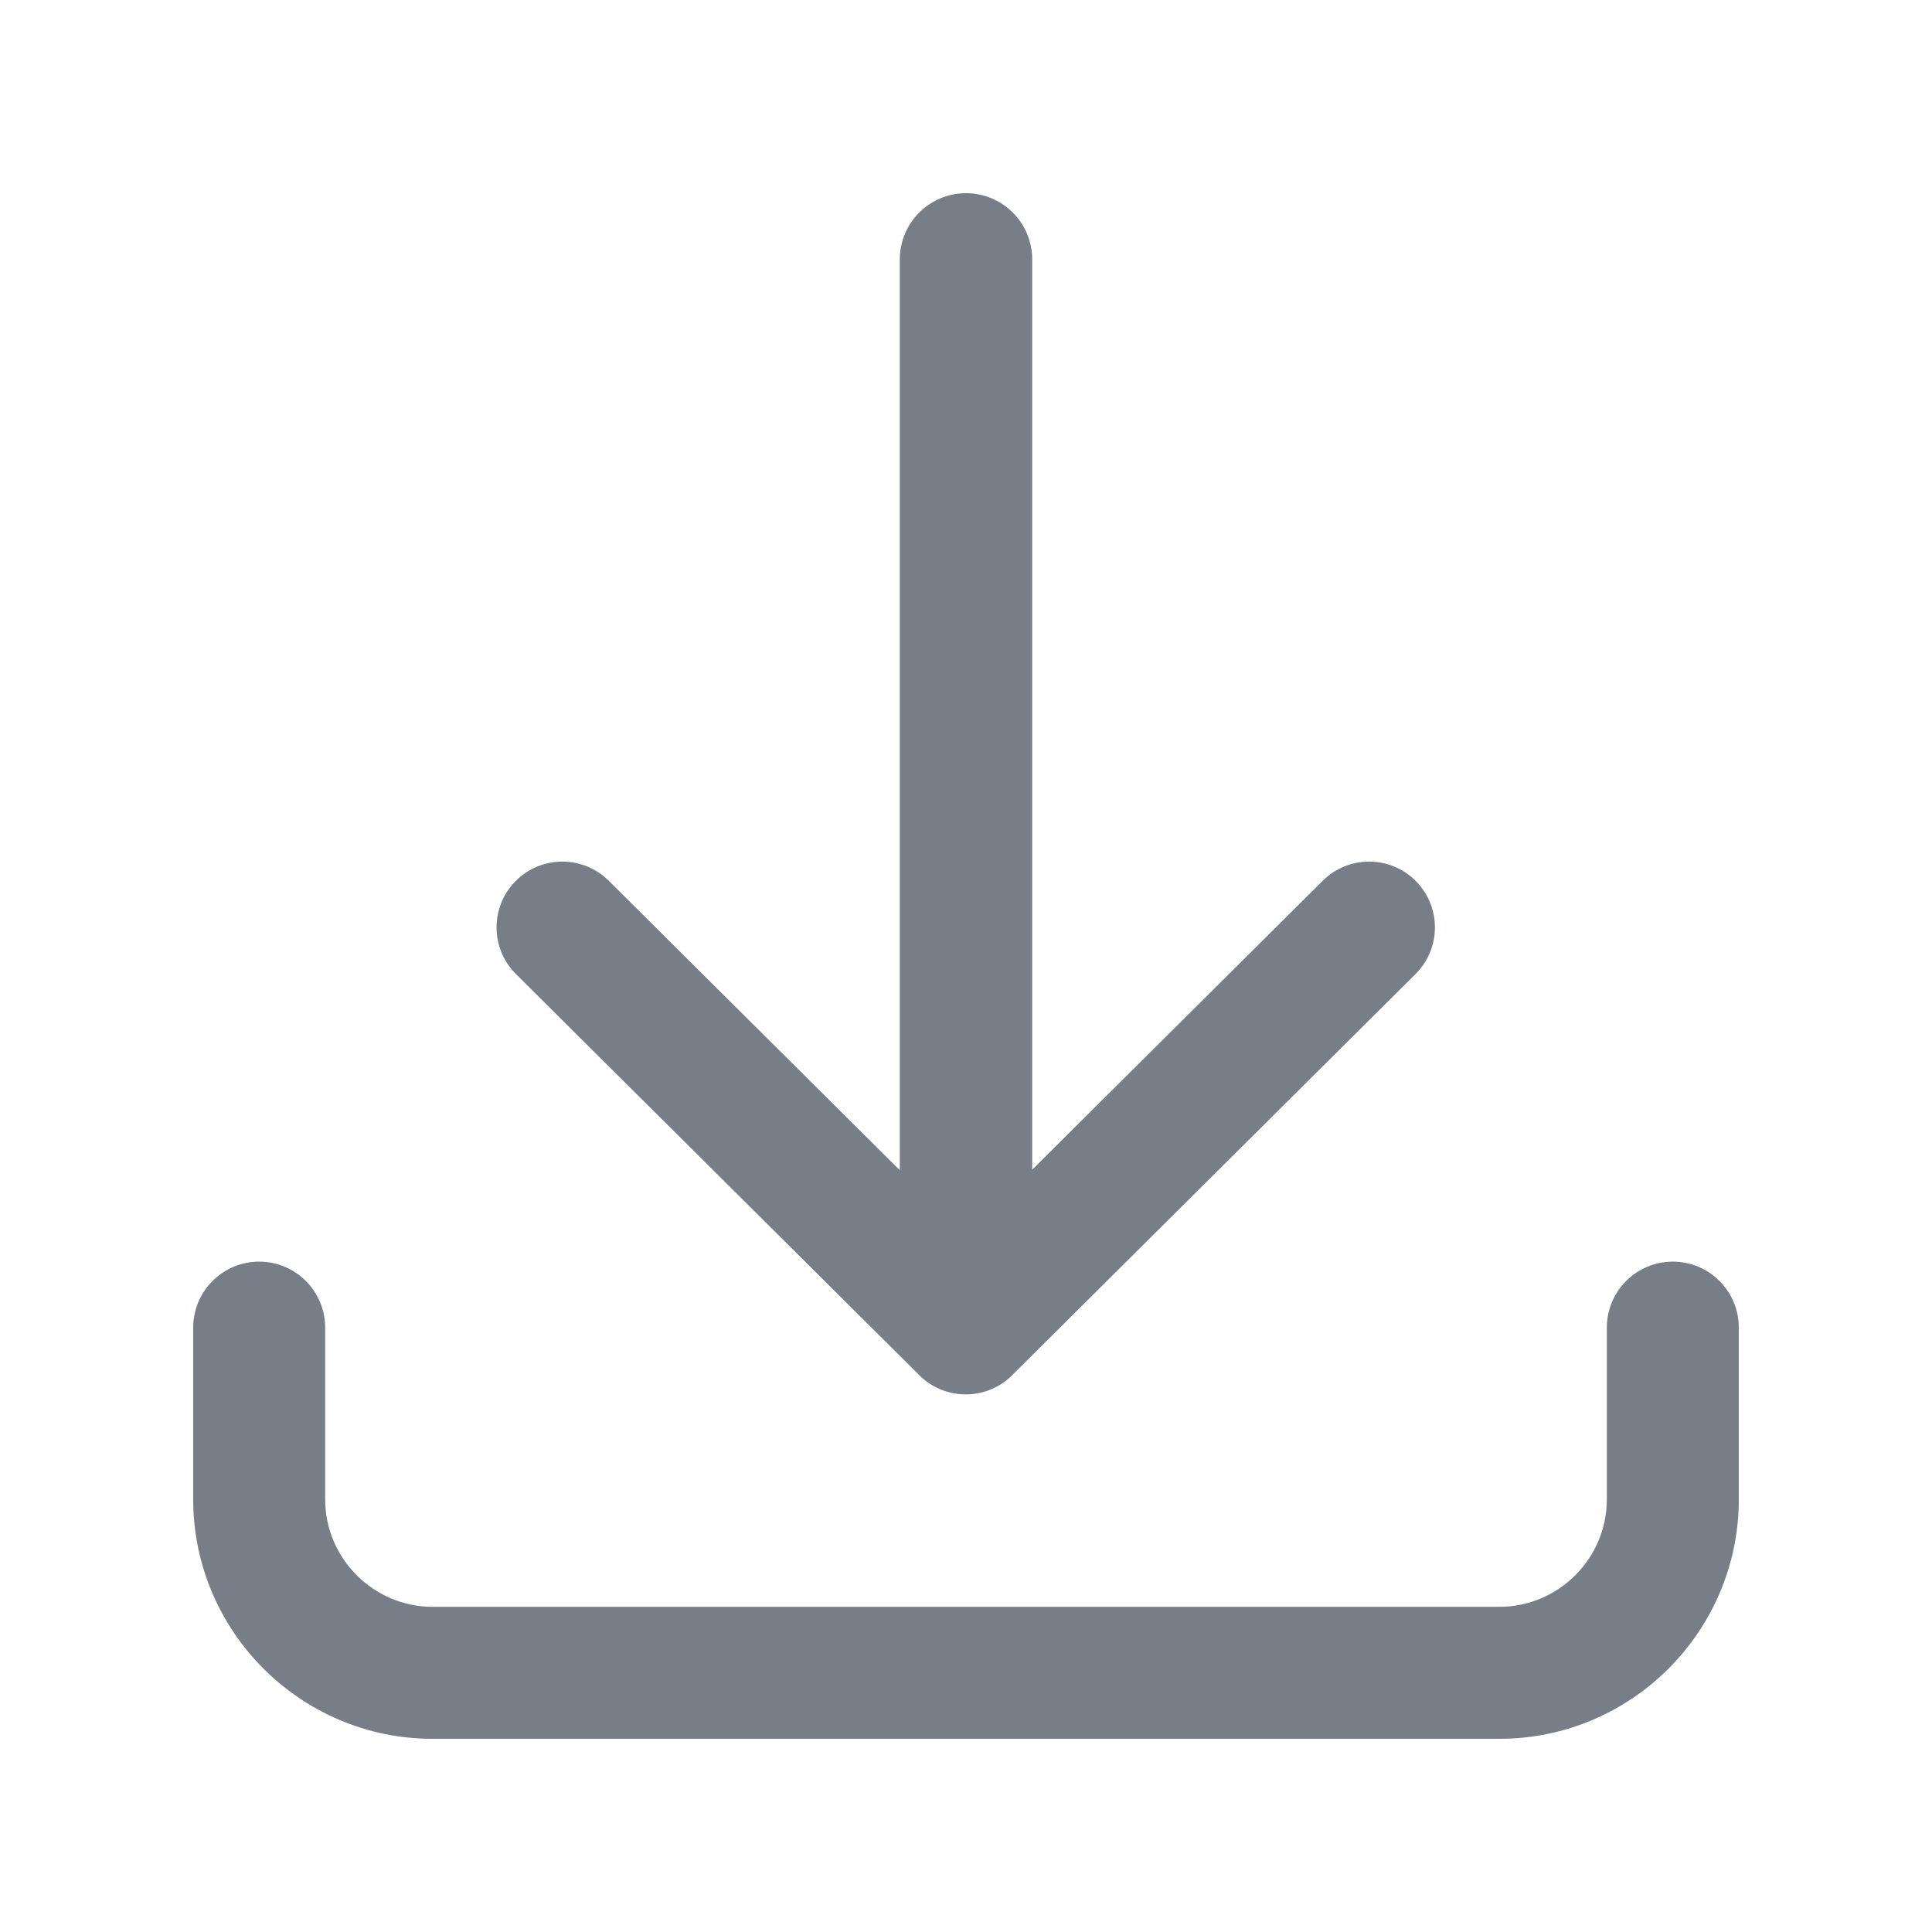
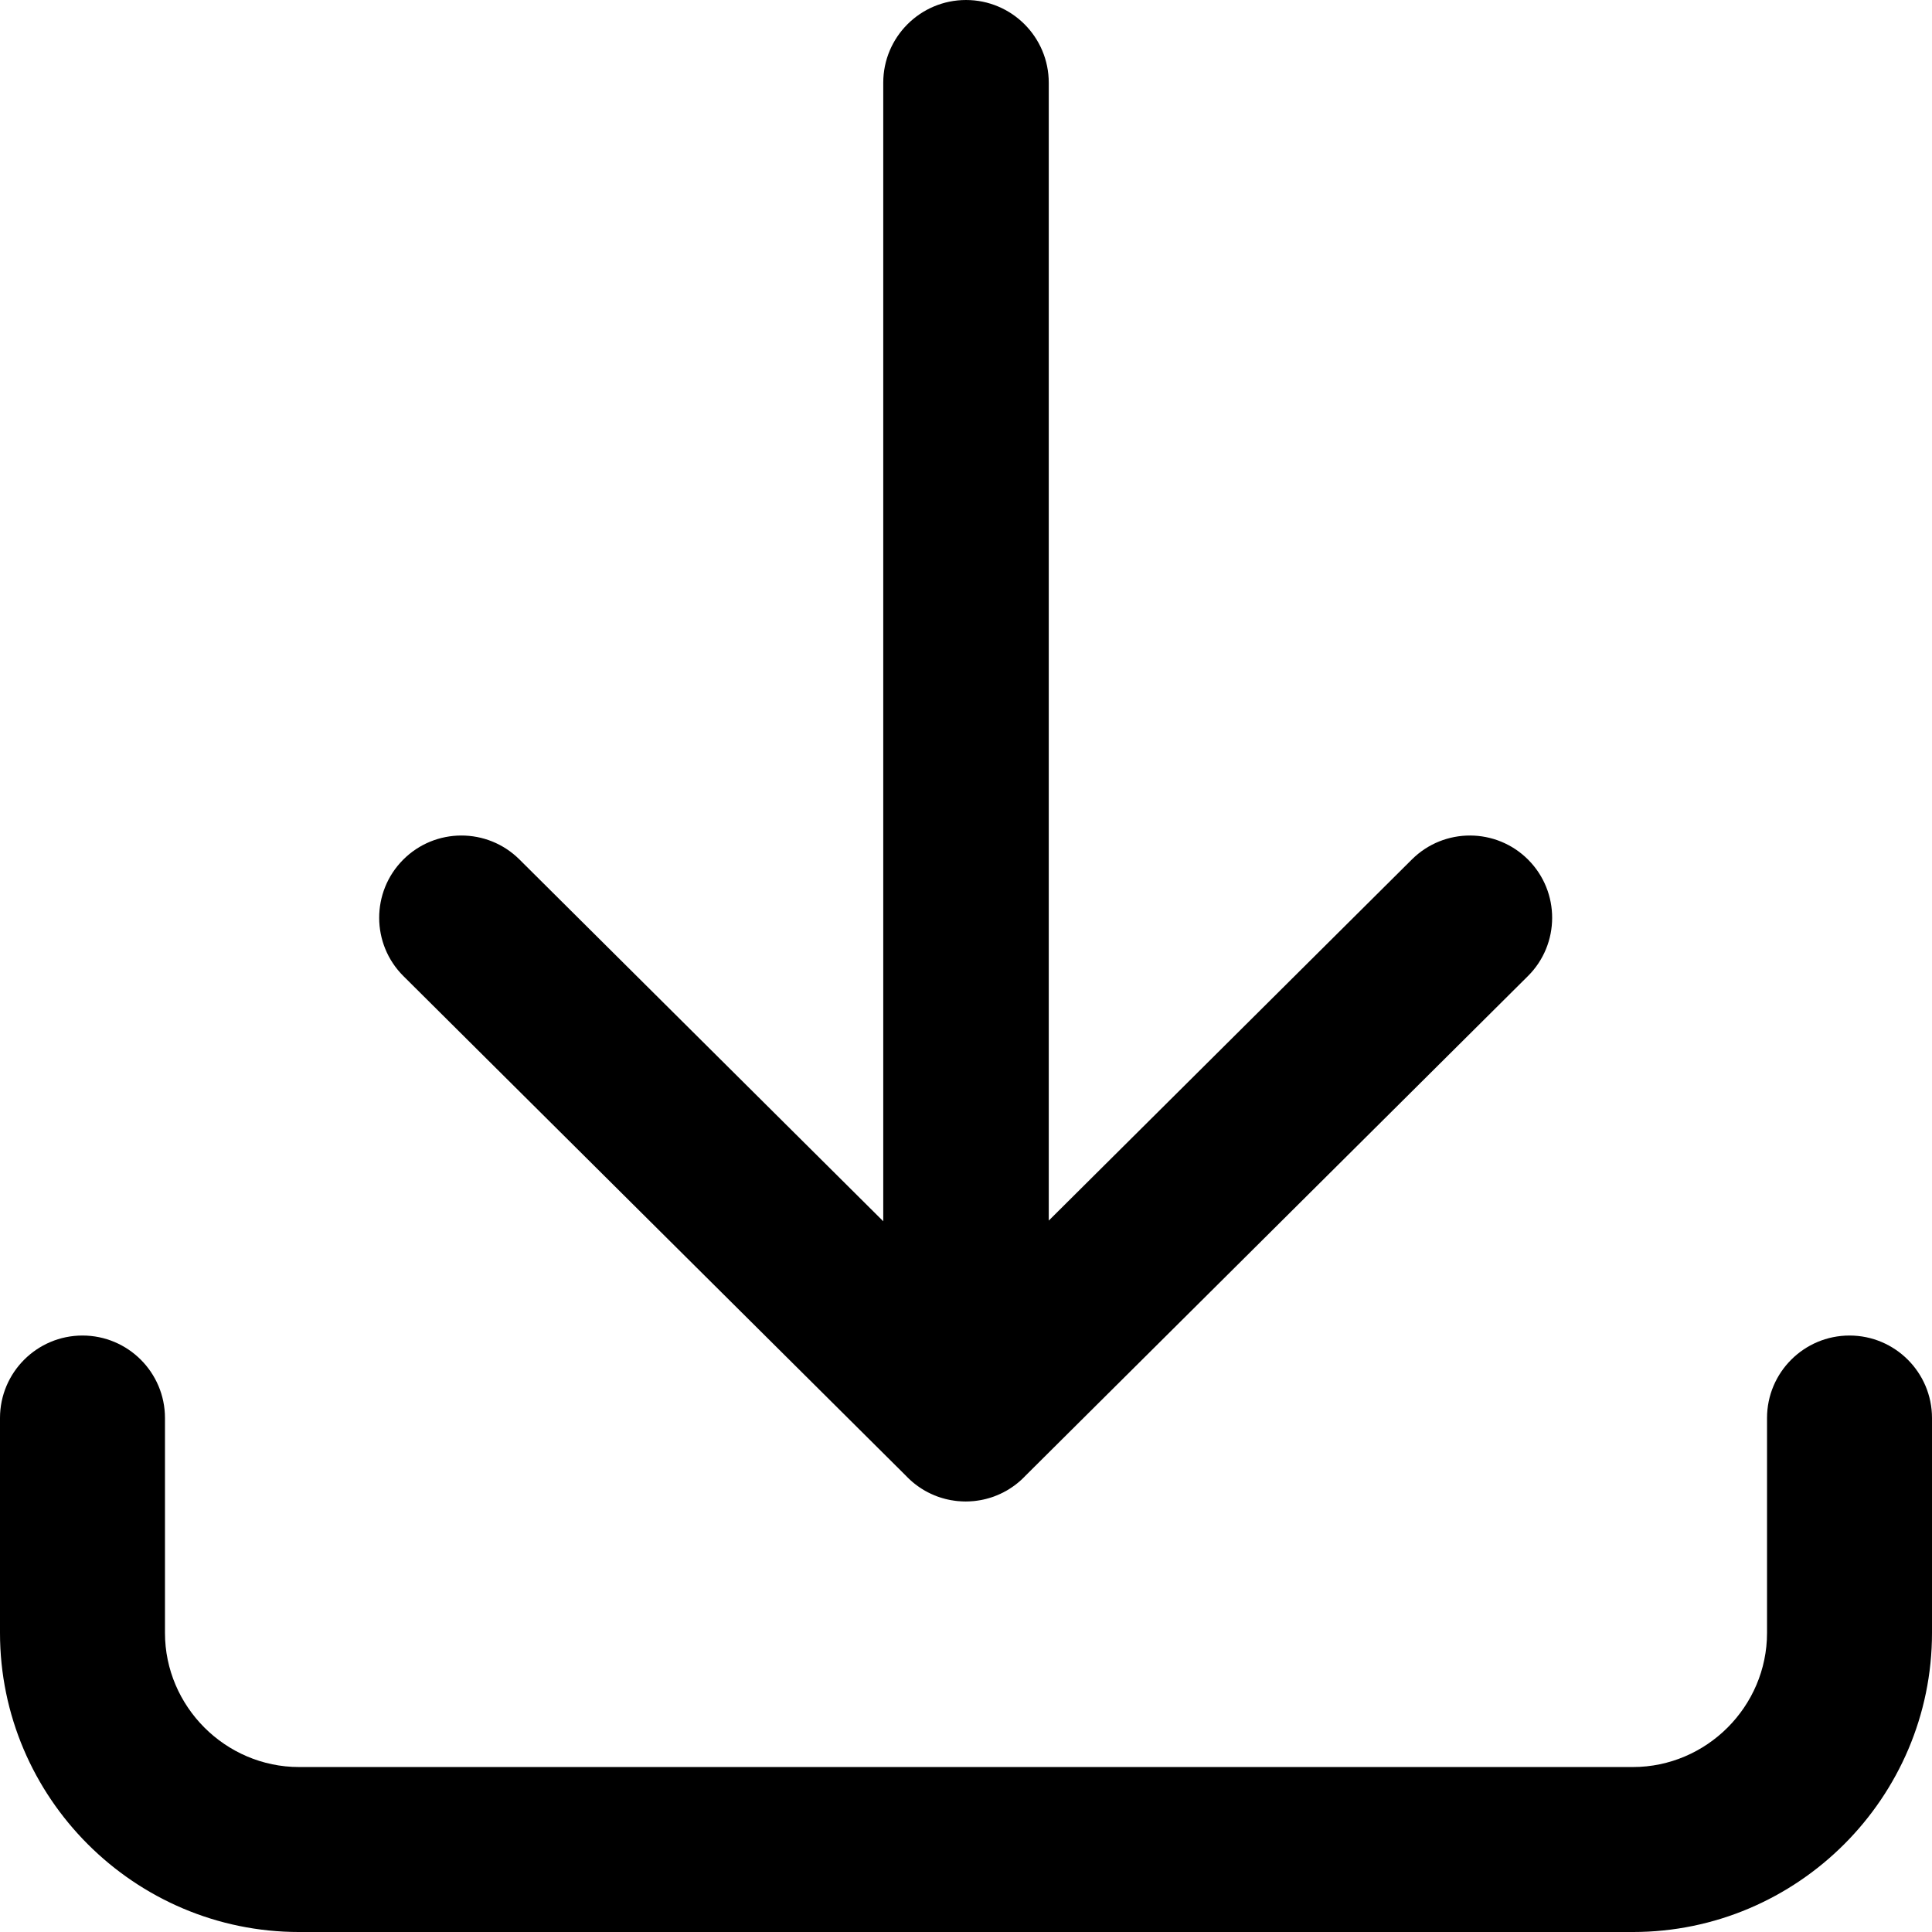
<svg xmlns="http://www.w3.org/2000/svg" xml:space="preserve" width="42.333mm" height="42.333mm" version="1.1" style="shape-rendering:geometricPrecision; text-rendering:geometricPrecision; image-rendering:optimizeQuality; fill-rule:evenodd; clip-rule:evenodd" viewBox="0 0 4233.32 4233.32">
  <defs>
    <style type="text/css">
   
-     .fil0 {fill:#787E87;fill-rule:nonzero}
+     .fil0 {fill:black;fill-rule:nonzero}
   
  </style>
  </defs>
  <g id="Capa_x0020_1">
-     <path class="fil0" d="M1130.49 2134.33c-56.43,-56.12 -56.66,-147.48 -0.55,-203.91 56.12,-56.43 147.48,-56.66 203.91,-0.55l637.76 634.24 0 -1995.72c0,-80.11 64.94,-145.06 145.05,-145.06 80.11,0 145.06,64.95 145.06,145.06l0 1994.55 636.58 -633.07c56.43,-56.11 147.79,-55.88 203.91,0.55 56.12,56.43 55.88,147.79 -0.55,203.91l-880.82 875.9 -1.25 1.32 -1.25 1.25 -0.54 0.55 -2.11 2.03 -0.55 0.55 -2.19 2.03 -0.55 0.47 -2.18 1.96 -0.55 0.47 -2.27 1.87 -0.54 0.47 -2.27 1.8 -0.63 0.47 -2.26 1.72 -0.63 0.46 -2.34 1.65 -0.63 0.46 -2.34 1.57 -0.63 0.39 -2.34 1.56 -0.71 0.39 -2.34 1.49 -0.7 0.39 -2.43 1.41 -0.62 0.31 -2.5 1.33 -0.63 0.39 -2.5 1.25 -0.7 0.31 -2.5 1.25 -0.71 0.31 -2.5 1.1 -0.7 0.31 -2.5 1.09 -0.71 0.24 -2.58 1.01 -0.7 0.32 -2.58 0.94 -0.7 0.23 -2.58 0.86 -0.78 0.23 -2.58 0.79 -0.7 0.23 -2.66 0.7 -0.71 0.24 -2.65 0.7 -0.78 0.16 -2.58 0.62 -0.79 0.16 -2.65 0.55 -0.71 0.15 -2.65 0.47 -0.78 0.08 -2.66 0.47 -0.78 0.08 -2.66 0.39 -0.78 0.08 -2.66 0.31 -0.78 0.08 -2.66 0.15 -0.78 0.08 -2.66 0.16 -0.78 0.08 -2.73 0.07 -0.79 0 -2.65 0.08 -0.78 0 -2.66 -0.08 -0.78 0 -2.74 -0.07 -0.78 -0.08 -2.66 -0.16 -0.78 -0.08 -2.66 -0.15 -0.78 -0.08 -2.66 -0.31 -0.78 -0.08 -2.65 -0.39 -0.79 -0.08 -2.65 -0.47 -0.79 -0.08 -2.65 -0.47 -0.71 -0.15 -2.65 -0.55 -0.78 -0.16 -2.58 -0.62 -0.79 -0.16 -2.65 -0.7 -0.71 -0.24 -2.65 -0.7 -0.71 -0.23 -2.58 -0.79 -0.78 -0.23 -2.58 -0.86 -0.7 -0.23 -2.58 -0.94 -0.7 -0.32 -2.58 -1.01 -0.71 -0.24 -2.5 -1.09 -0.7 -0.31 -2.5 -1.1 -0.7 -0.31 -2.51 -1.25 -0.7 -0.31 -2.5 -1.25 -0.62 -0.39 -2.51 -1.33 -0.62 -0.31 -2.42 -1.41 -0.71 -0.39 -2.34 -1.49 -0.71 -0.39 -2.34 -1.56 -0.63 -0.39 -2.34 -1.57 -0.63 -0.46 -2.34 -1.65 -0.63 -0.46 -2.26 -1.72 -0.63 -0.47 -2.26 -1.8 -0.55 -0.47 -2.27 -1.87 -0.54 -0.47 -2.19 -1.96 -0.55 -0.47 -2.19 -2.03 -0.54 -0.55 -2.12 -2.03 -0.54 -0.55 -2.58 -2.65 -880.82 -875.82zm2390.32 774.68c0,-79.79 64.8,-144.59 144.59,-144.59 79.8,0 144.59,64.8 144.59,144.59l0 376.72c0,144.27 -59.01,275.5 -153.89,370.38 -94.96,94.96 -226.18,153.89 -370.46,153.89l-2338.04 0c-144.27,0 -275.42,-58.93 -370.38,-153.89 -94.88,-94.88 -153.89,-226.11 -153.89,-370.38l0 -376.72c0,-79.79 64.8,-144.59 144.59,-144.59 79.8,0 144.59,64.8 144.59,144.59l0 376.72c0,64.48 26.57,123.33 69.17,165.92 42.59,42.6 101.45,69.17 165.92,69.17l2338.04 0c64.48,0 123.41,-26.57 166.01,-69.17 42.59,-42.59 69.16,-101.44 69.16,-165.92l0 -376.72z" />
+     <path class="fil0" d="M883.95 2138.75c-70.54,-70.15 -70.83,-184.35 -0.69,-254.89 70.15,-70.54 184.36,-70.83 254.89,-0.68l797.19 792.79 0 -2494.64c0,-100.14 81.19,-181.32 181.32,-181.32 100.14,0 181.33,81.18 181.33,181.32l0 2493.18 795.72 -791.33c70.54,-70.15 184.74,-69.86 254.89,0.68 70.14,70.54 69.85,184.74 -0.69,254.89l-1101.02 1094.87 -1.56 1.66 -1.57 1.56 -0.68 0.68 -2.64 2.54 -0.68 0.69 -2.74 2.54 -0.68 0.58 -2.74 2.45 -0.68 0.58 -2.83 2.35 -0.69 0.58 -2.83 2.25 -0.78 0.59 -2.83 2.15 -0.79 0.58 -2.93 2.05 -0.78 0.59 -2.93 1.95 -0.78 0.49 -2.93 1.96 -0.88 0.48 -2.93 1.86 -0.88 0.49 -3.03 1.76 -0.78 0.39 -3.13 1.66 -0.78 0.49 -3.12 1.56 -0.88 0.39 -3.13 1.56 -0.88 0.39 -3.13 1.37 -0.88 0.39 -3.12 1.37 -0.88 0.29 -3.22 1.27 -0.88 0.39 -3.23 1.18 -0.88 0.29 -3.22 1.08 -0.98 0.29 -3.22 0.98 -0.88 0.29 -3.32 0.88 -0.88 0.29 -3.32 0.88 -0.98 0.2 -3.22 0.78 -0.98 0.19 -3.32 0.69 -0.88 0.19 -3.32 0.59 -0.98 0.1 -3.32 0.58 -0.98 0.1 -3.32 0.49 -0.98 0.1 -3.32 0.39 -0.98 0.09 -3.32 0.2 -0.98 0.1 -3.32 0.19 -0.97 0.1 -3.42 0.1 -0.98 0 -3.32 0.1 -0.98 0 -3.32 -0.1 -0.98 0 -3.42 -0.1 -0.97 -0.1 -3.33 -0.19 -0.97 -0.1 -3.32 -0.2 -0.98 -0.09 -3.32 -0.39 -0.98 -0.1 -3.32 -0.49 -0.98 -0.1 -3.32 -0.58 -0.98 -0.1 -3.32 -0.59 -0.88 -0.19 -3.32 -0.69 -0.98 -0.19 -3.22 -0.78 -0.98 -0.2 -3.32 -0.88 -0.88 -0.29 -3.32 -0.88 -0.88 -0.29 -3.22 -0.98 -0.98 -0.29 -3.22 -1.08 -0.88 -0.29 -3.23 -1.18 -0.88 -0.39 -3.22 -1.27 -0.88 -0.29 -3.13 -1.37 -0.87 -0.39 -3.13 -1.37 -0.88 -0.39 -3.13 -1.56 -0.88 -0.39 -3.12 -1.56 -0.78 -0.49 -3.13 -1.66 -0.78 -0.39 -3.03 -1.76 -0.88 -0.49 -2.93 -1.86 -0.88 -0.48 -2.93 -1.96 -0.78 -0.49 -2.93 -1.95 -0.78 -0.59 -2.93 -2.05 -0.79 -0.58 -2.83 -2.15 -0.78 -0.59 -2.83 -2.25 -0.69 -0.58 -2.83 -2.35 -0.68 -0.58 -2.74 -2.45 -0.68 -0.58 -2.74 -2.54 -0.68 -0.69 -2.64 -2.54 -0.69 -0.68 -3.22 -3.32 -1101.02 -1094.77zm2987.9 968.35c0,-99.75 80.99,-180.74 180.74,-180.74 99.74,0 180.73,80.99 180.73,180.74l0 470.89c0,180.35 -73.76,344.38 -192.36,462.98 -118.7,118.7 -282.73,192.36 -463.07,192.36l-2922.55 0c-180.34,0 -344.27,-73.66 -462.97,-192.36 -118.61,-118.6 -192.37,-282.63 -192.37,-462.98l0 -470.89c0,-99.75 80.99,-180.74 180.74,-180.74 99.75,0 180.74,80.99 180.74,180.74l0 470.89c0,80.6 33.21,154.16 86.46,207.41 53.24,53.24 126.8,86.46 207.4,86.46l2922.55 0c80.6,0 154.26,-33.22 207.5,-86.46 53.25,-53.25 86.46,-126.81 86.46,-207.41l0 -470.89z" />
  </g>
</svg>
